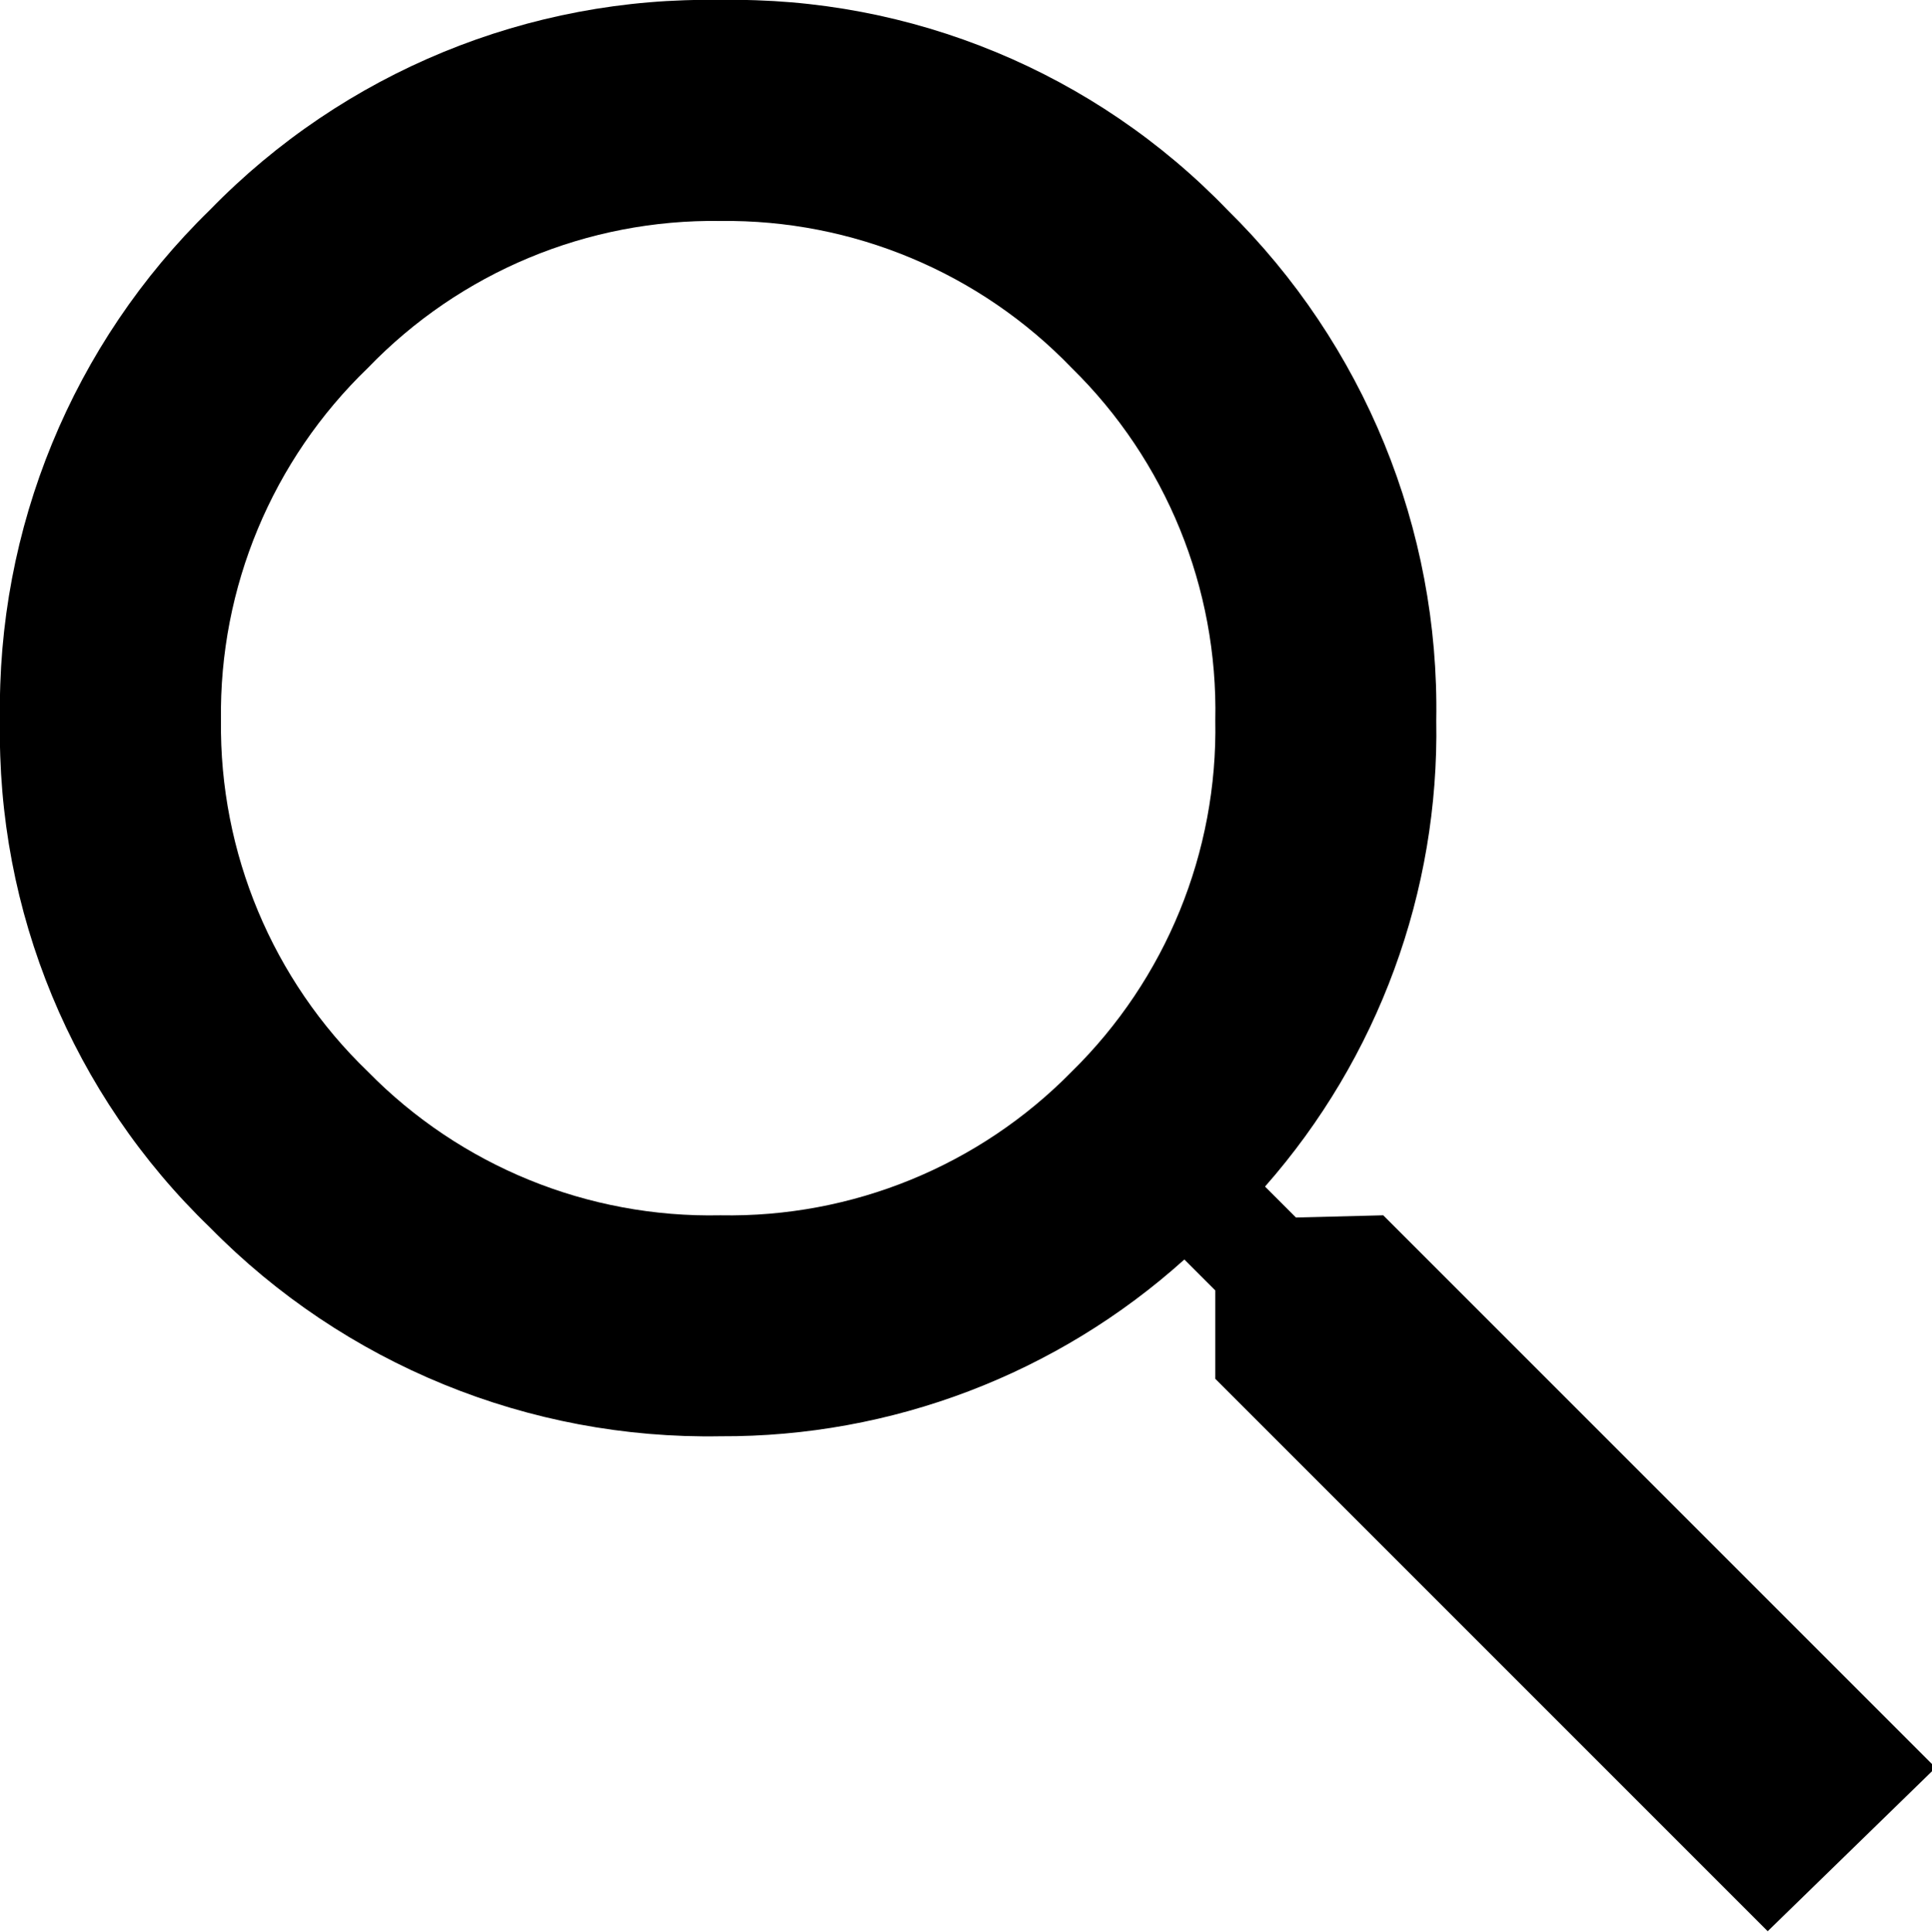
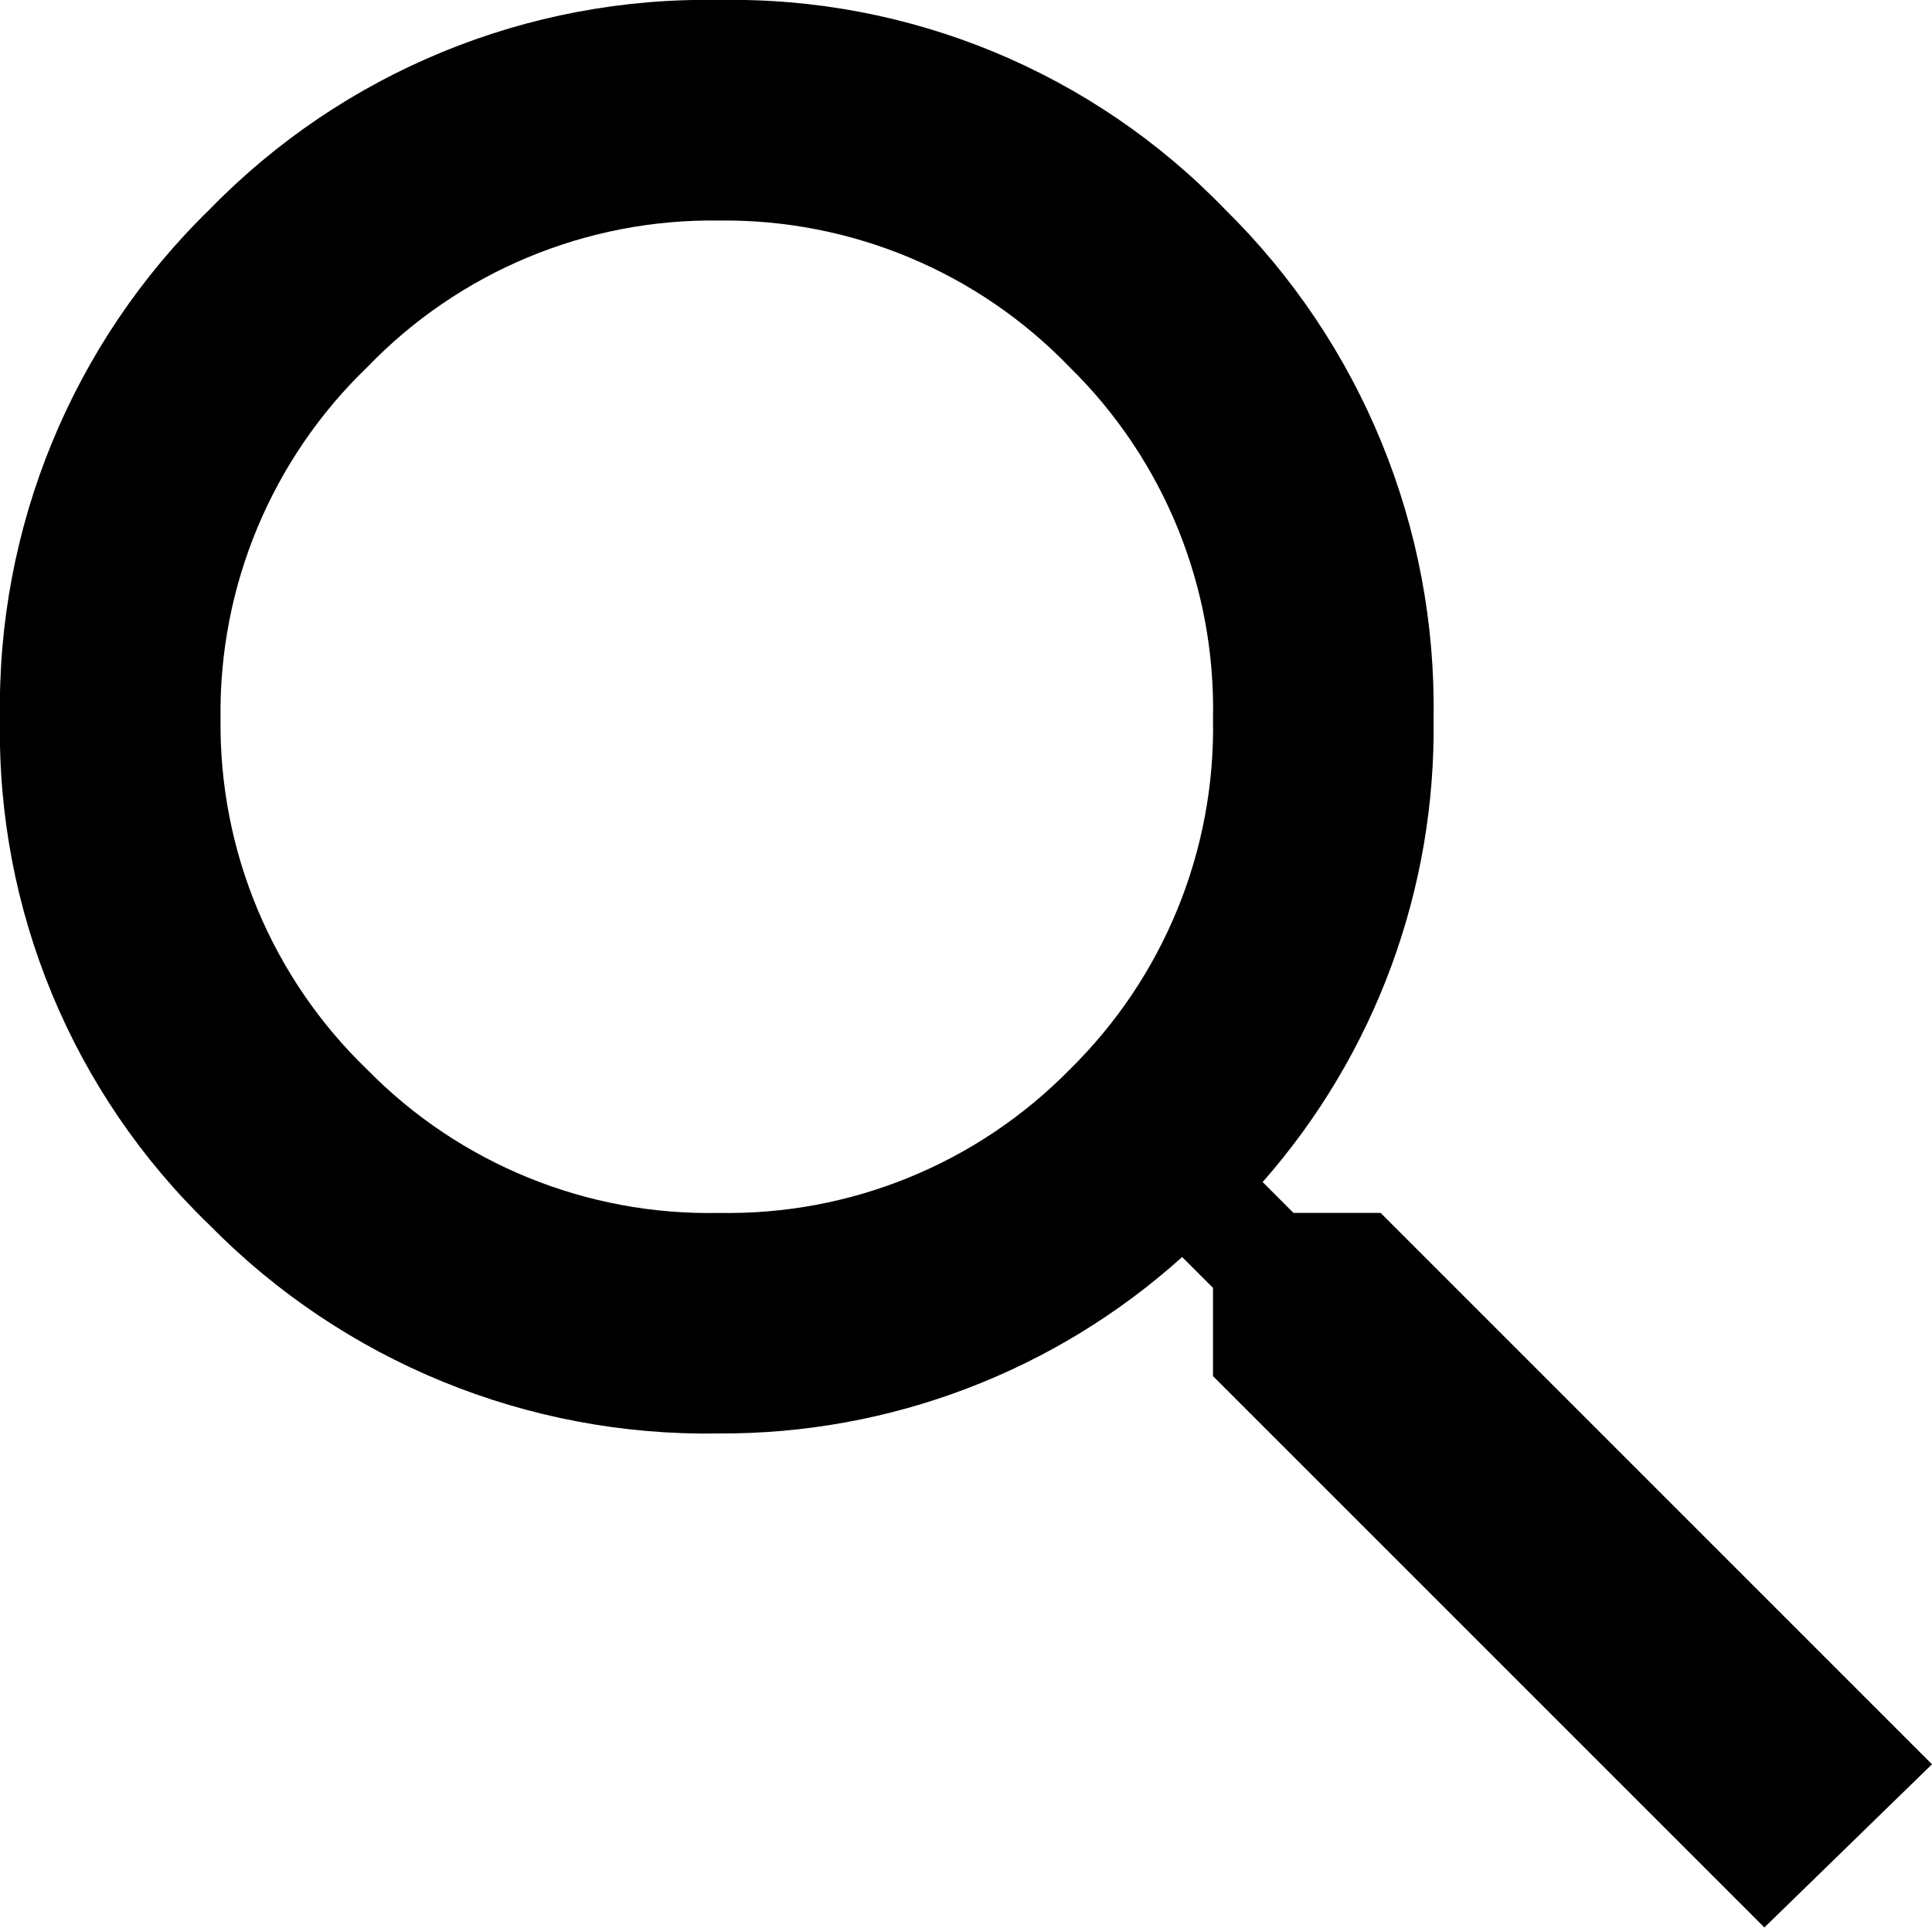
- <svg xmlns="http://www.w3.org/2000/svg" viewBox="0 0 17.48 17.48">
-   <path d="M12.52 11l5 5L16 17.48l-5-5v-.8l-.28-.28a6.23 6.23 0 0 1-4.2 1.6 6.32 6.32 0 0 1-4.62-1.89A6.21 6.21 0 0 1 0 6.52 6.29 6.29 0 0 1 1.9 1.9 6.28 6.28 0 0 1 6.52 0a6.21 6.21 0 0 1 4.59 1.9A6.33 6.33 0 0 1 13 6.52a6.22 6.22 0 0 1-1.55 4.22l.28.28zM3.33 9.7A4.34 4.34 0 0 0 6.52 11 4.34 4.34 0 0 0 9.7 9.7 4.34 4.34 0 0 0 11 6.52a4.34 4.34 0 0 0-1.3-3.19A4.34 4.34 0 0 0 6.52 2a4.34 4.34 0 0 0-3.19 1.33A4.34 4.34 0 0 0 2 6.52 4.34 4.34 0 0 0 3.33 9.7z" data-name="1stScreen" />
+ <svg xmlns="http://www.w3.org/2000/svg" viewBox="0 0 17.52 17.48">
+   <path d="M12.52,11l-.79,0-.28-.28A6.22,6.22,0,0,0,13,6.52,6.33,6.33,0,0,0,11.11,1.9,6.21,6.21,0,0,0,6.52,0,6.28,6.28,0,0,0,1.9,1.9,6.29,6.29,0,0,0,0,6.52a6.21,6.21,0,0,0,1.9,4.59A6.32,6.32,0,0,0,6.52,13a6.23,6.23,0,0,0,4.2-1.6l.28.28v.8l5,5L17.52,16ZM9.7,9.7A4.34,4.34,0,0,1,6.52,11,4.34,4.34,0,0,1,3.33,9.7,4.34,4.34,0,0,1,2,6.52,4.34,4.34,0,0,1,3.33,3.33,4.34,4.34,0,0,1,6.52,2,4.34,4.34,0,0,1,9.7,3.33,4.34,4.34,0,0,1,11,6.52,4.34,4.34,0,0,1,9.7,9.7Z" />
</svg>
